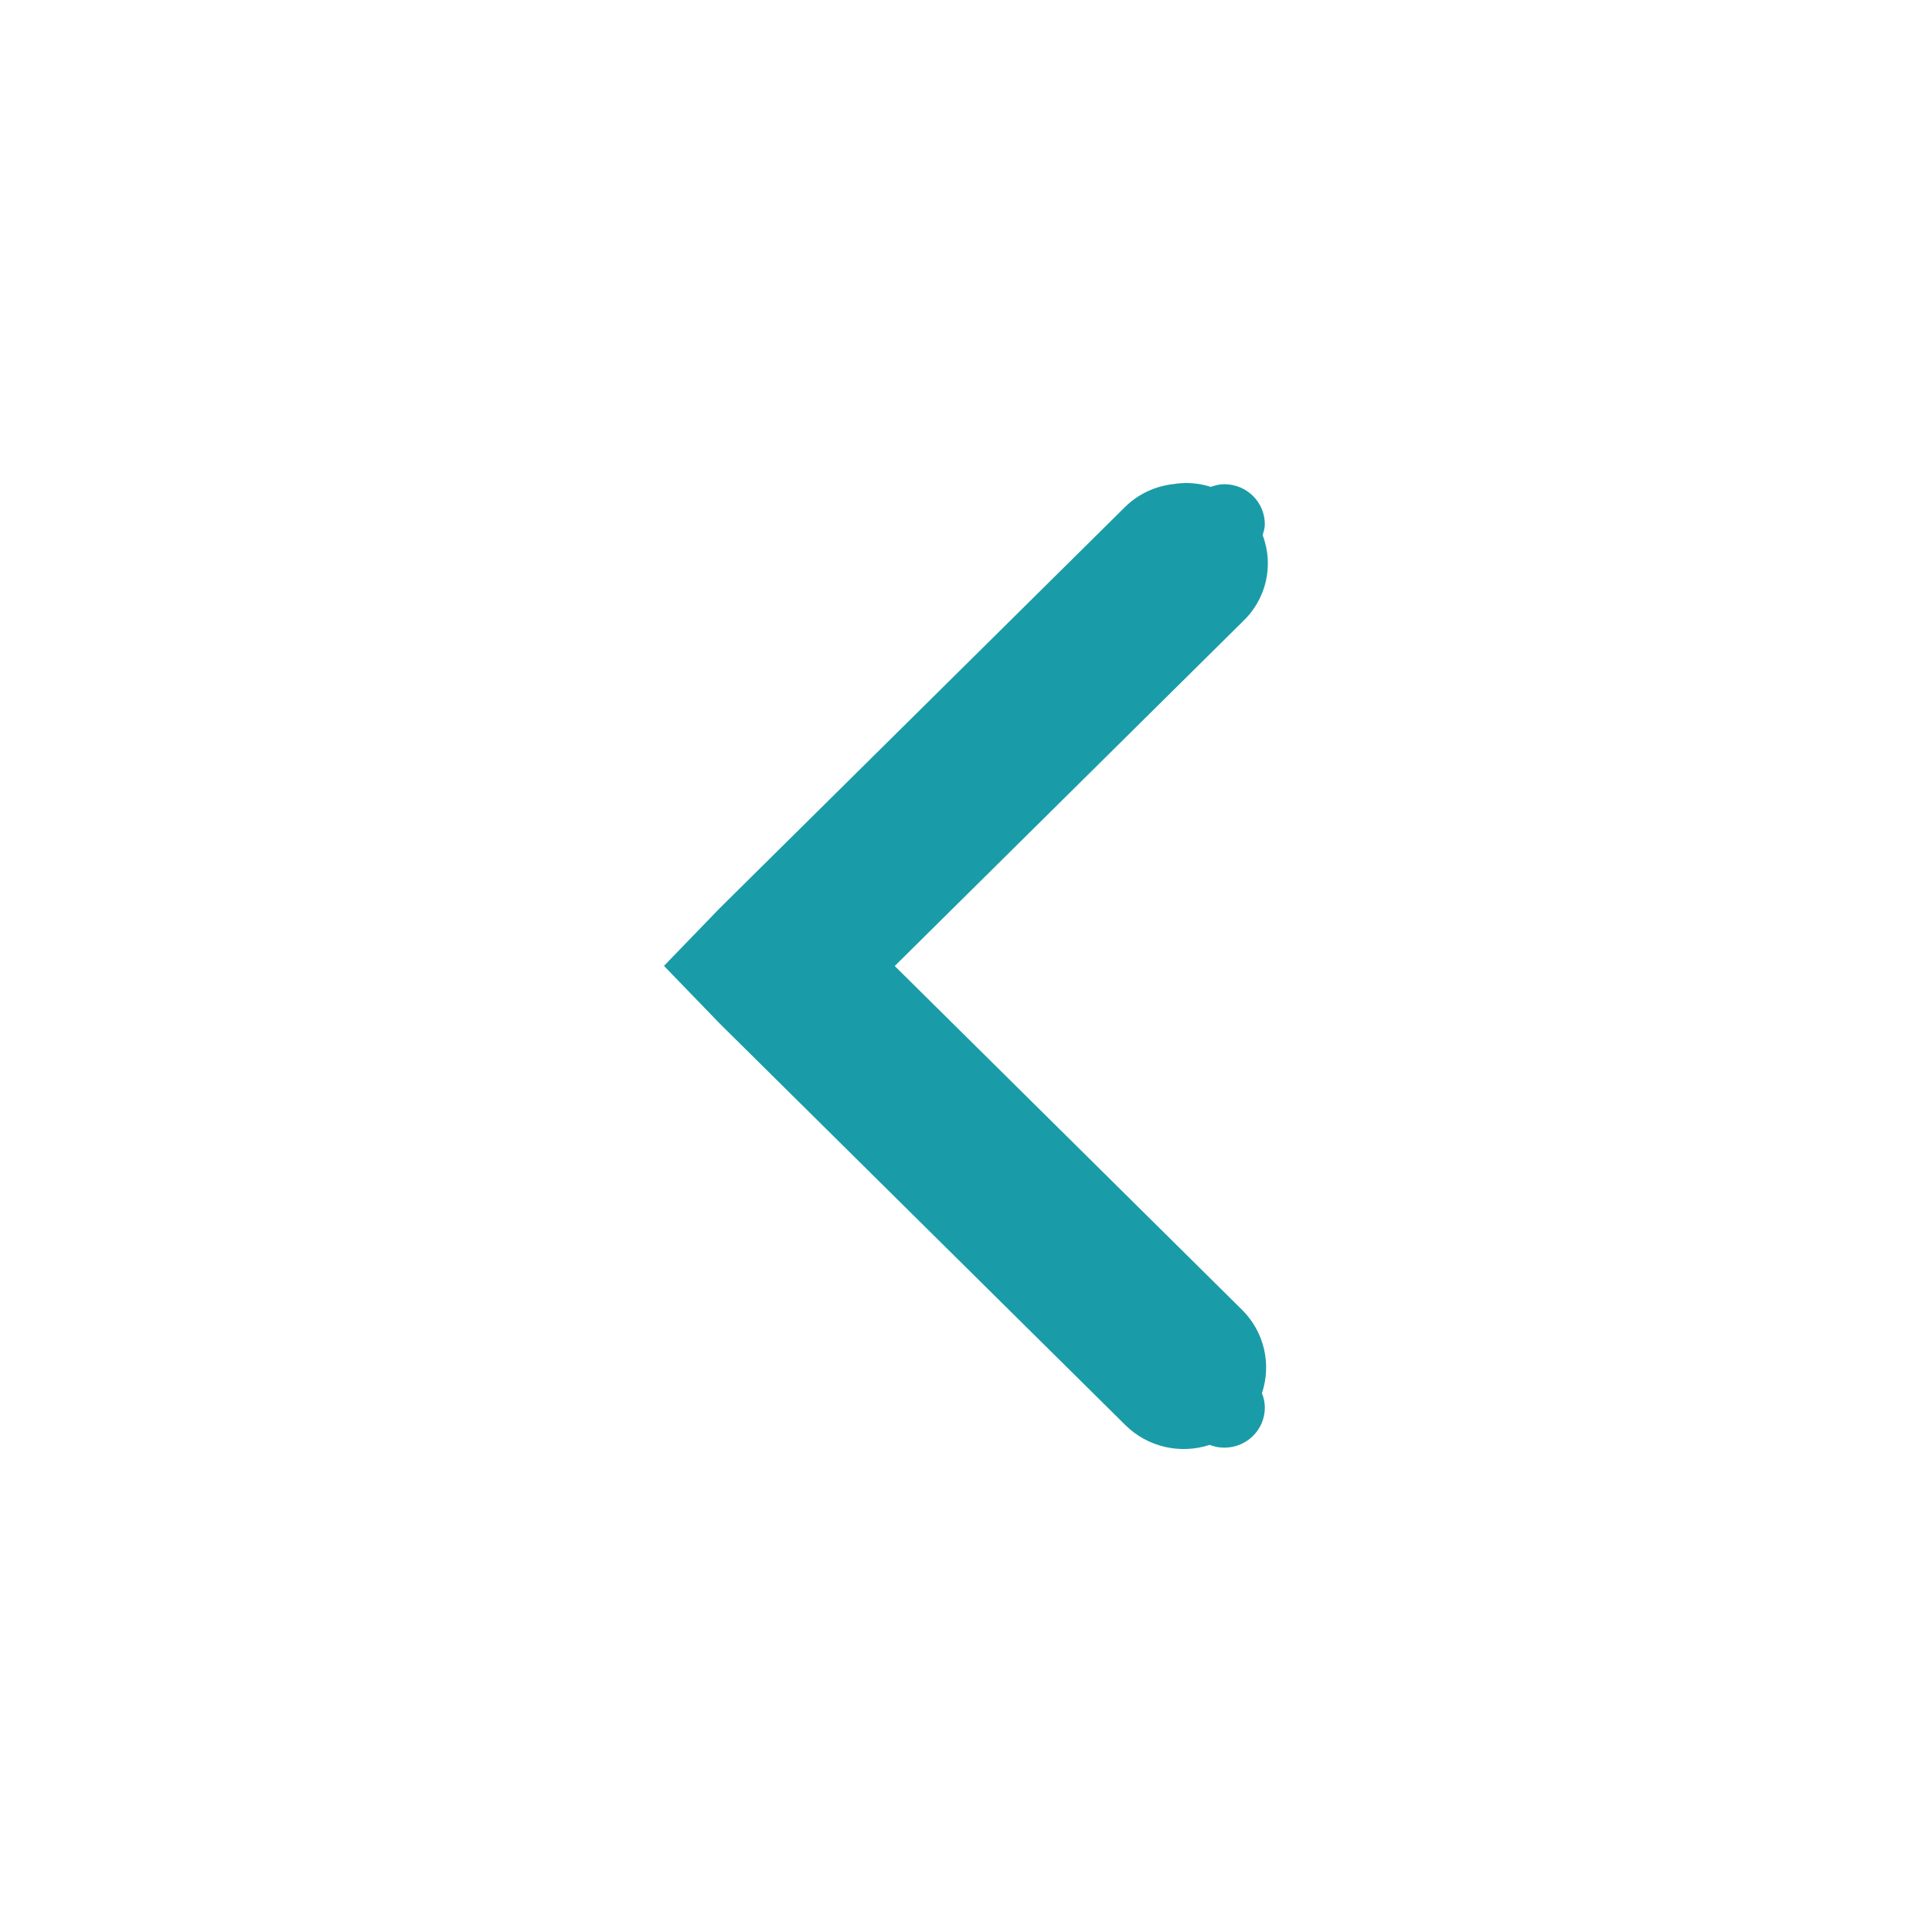
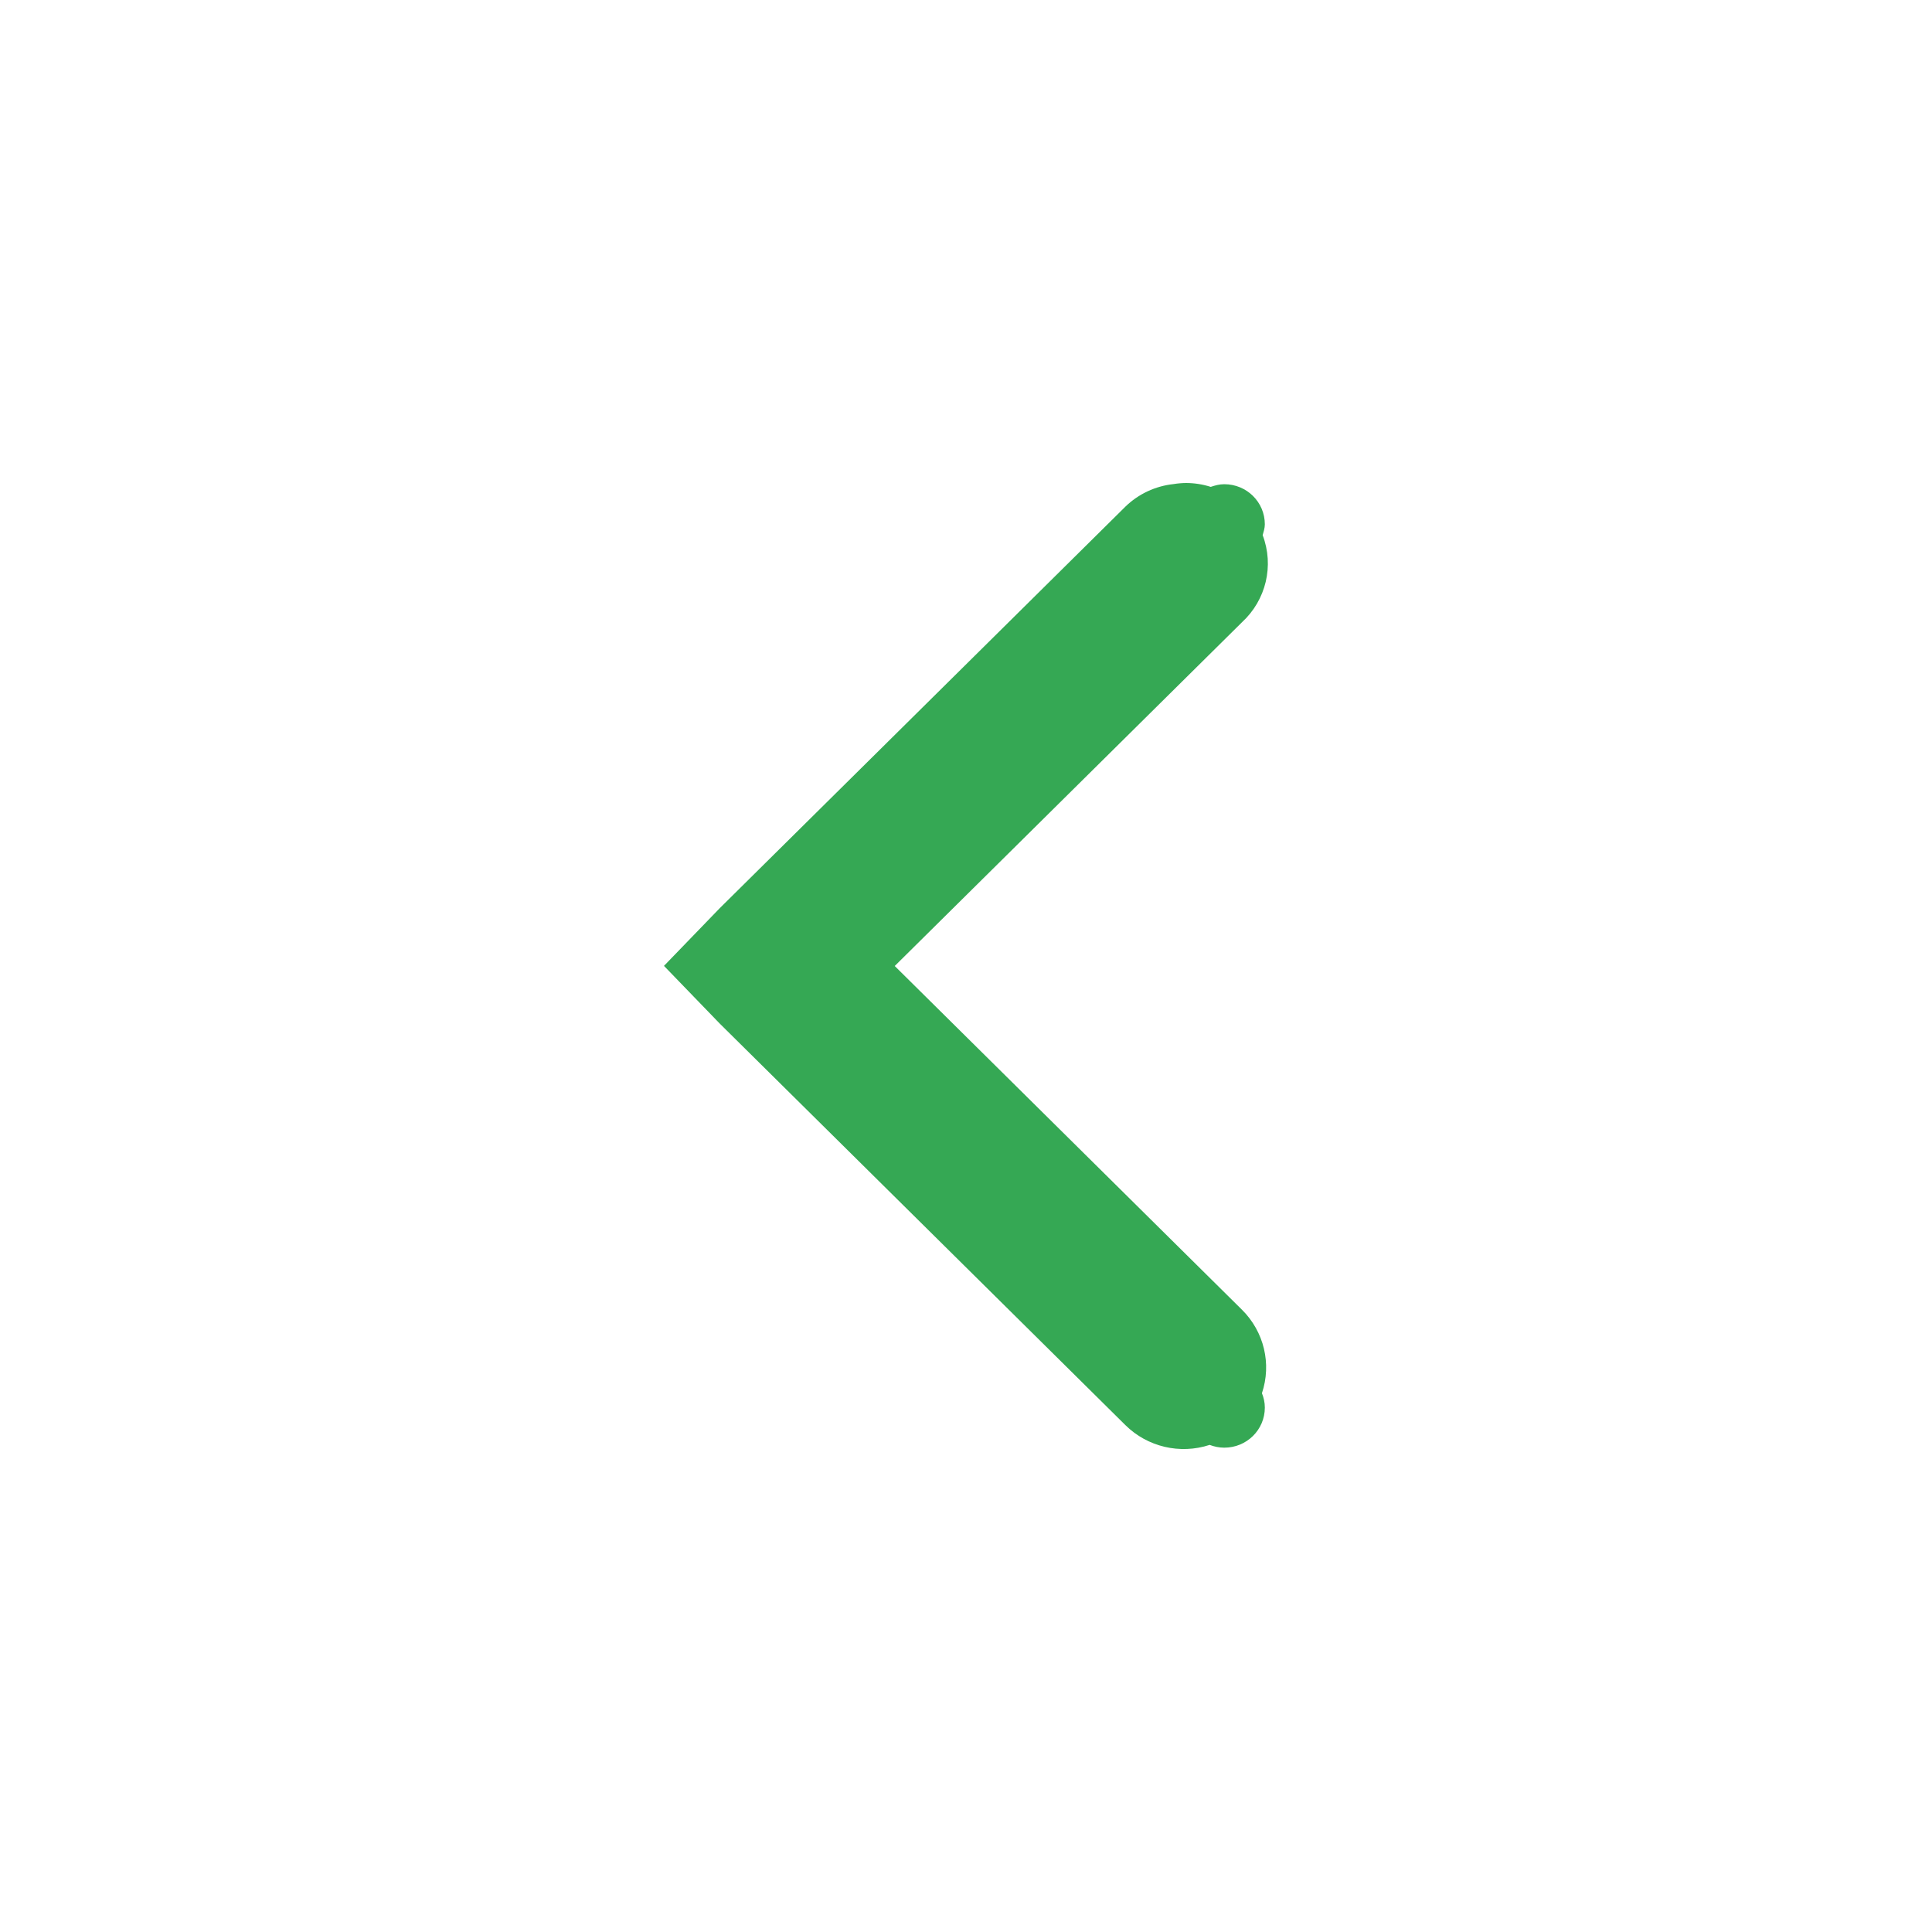
<svg xmlns="http://www.w3.org/2000/svg" height="16" id="svg7384" version="1.1" width="16">
  <defs id="defs7386" />
  <g id="layer9" style="display:inline" transform="translate(-100.0002,-747)" />
  <g id="layer10" transform="translate(-100.0002,-747)" />
  <g id="layer11" transform="translate(-100.0002,-747)" />
  <g id="layer13" transform="translate(-100.0002,-747)" />
  <g id="layer14" transform="translate(-100.0002,-747)" />
  <g id="layer15" style="display:inline" transform="translate(-100.0002,-747)" />
  <g id="g71291" style="display:inline" transform="translate(-100.0002,-747)" />
  <g id="g4953" style="display:inline" transform="translate(-100.0002,-747)" />
  <g id="layer12" style="display:inline" transform="translate(-100.0002,-747)">
-     <path style="color:#000000;font-style:normal;font-variant:normal;font-weight:normal;font-stretch:normal;font-size:medium;line-height:normal;font-family:Sans;-inkscape-font-specification:Sans;text-indent:0;text-align:start;text-decoration:none;text-decoration-line:none;letter-spacing:normal;word-spacing:normal;text-transform:none;direction:ltr;block-progression:tb;writing-mode:lr-tb;baseline-shift:baseline;text-anchor:start;display:inline;overflow:visible;visibility:visible;fill:#199ca8;fill-opacity:1;stroke:none;stroke-width:2;marker:none;enable-background:accumulate" d="m 109.823,751 a 0.672,0.665 0 0 0 -0.104,0.009 0.672,0.665 0 0 0 -0.399,0.187 l -3.359,3.325 -0.462,0.478 0.462,0.478 3.359,3.325 a 0.683,0.676 0 0 0 0.698,0.164 c 0.037,0.014 0.078,0.023 0.121,0.023 0.186,0 0.336,-0.148 0.336,-0.332 0,-0.042 -0.009,-0.082 -0.024,-0.119 a 0.683,0.676 0 0 0 -0.165,-0.691 l -2.876,-2.847 2.876,-2.847 a 0.672,0.665 0 0 0 0.171,-0.721 c 0.008,-0.029 0.018,-0.058 0.018,-0.09 0,-0.184 -0.15,-0.332 -0.336,-0.332 -0.04,0 -0.076,0.01 -0.112,0.022 A 0.672,0.665 0 0 0 109.823,751 Z" id="path6040" />
+     <path style="color:#000000;font-style:normal;font-variant:normal;font-weight:normal;font-stretch:normal;font-size:medium;line-height:normal;font-family:Sans;-inkscape-font-specification:Sans;text-indent:0;text-align:start;text-decoration:none;text-decoration-line:none;letter-spacing:normal;word-spacing:normal;text-transform:none;direction:ltr;block-progression:tb;writing-mode:lr-tb;baseline-shift:baseline;text-anchor:start;display:inline;overflow:visible;visibility:visible;fill:#35a854;fill-opacity:1;stroke:none;stroke-width:2;marker:none;enable-background:accumulate" d="m 109.823,751 a 0.672,0.665 0 0 0 -0.104,0.009 0.672,0.665 0 0 0 -0.399,0.187 l -3.359,3.325 -0.462,0.478 0.462,0.478 3.359,3.325 a 0.683,0.676 0 0 0 0.698,0.164 c 0.037,0.014 0.078,0.023 0.121,0.023 0.186,0 0.336,-0.148 0.336,-0.332 0,-0.042 -0.009,-0.082 -0.024,-0.119 a 0.683,0.676 0 0 0 -0.165,-0.691 l -2.876,-2.847 2.876,-2.847 a 0.672,0.665 0 0 0 0.171,-0.721 c 0.008,-0.029 0.018,-0.058 0.018,-0.09 0,-0.184 -0.15,-0.332 -0.336,-0.332 -0.04,0 -0.076,0.01 -0.112,0.022 A 0.672,0.665 0 0 0 109.823,751 Z" id="path6040" />
  </g>
</svg>
